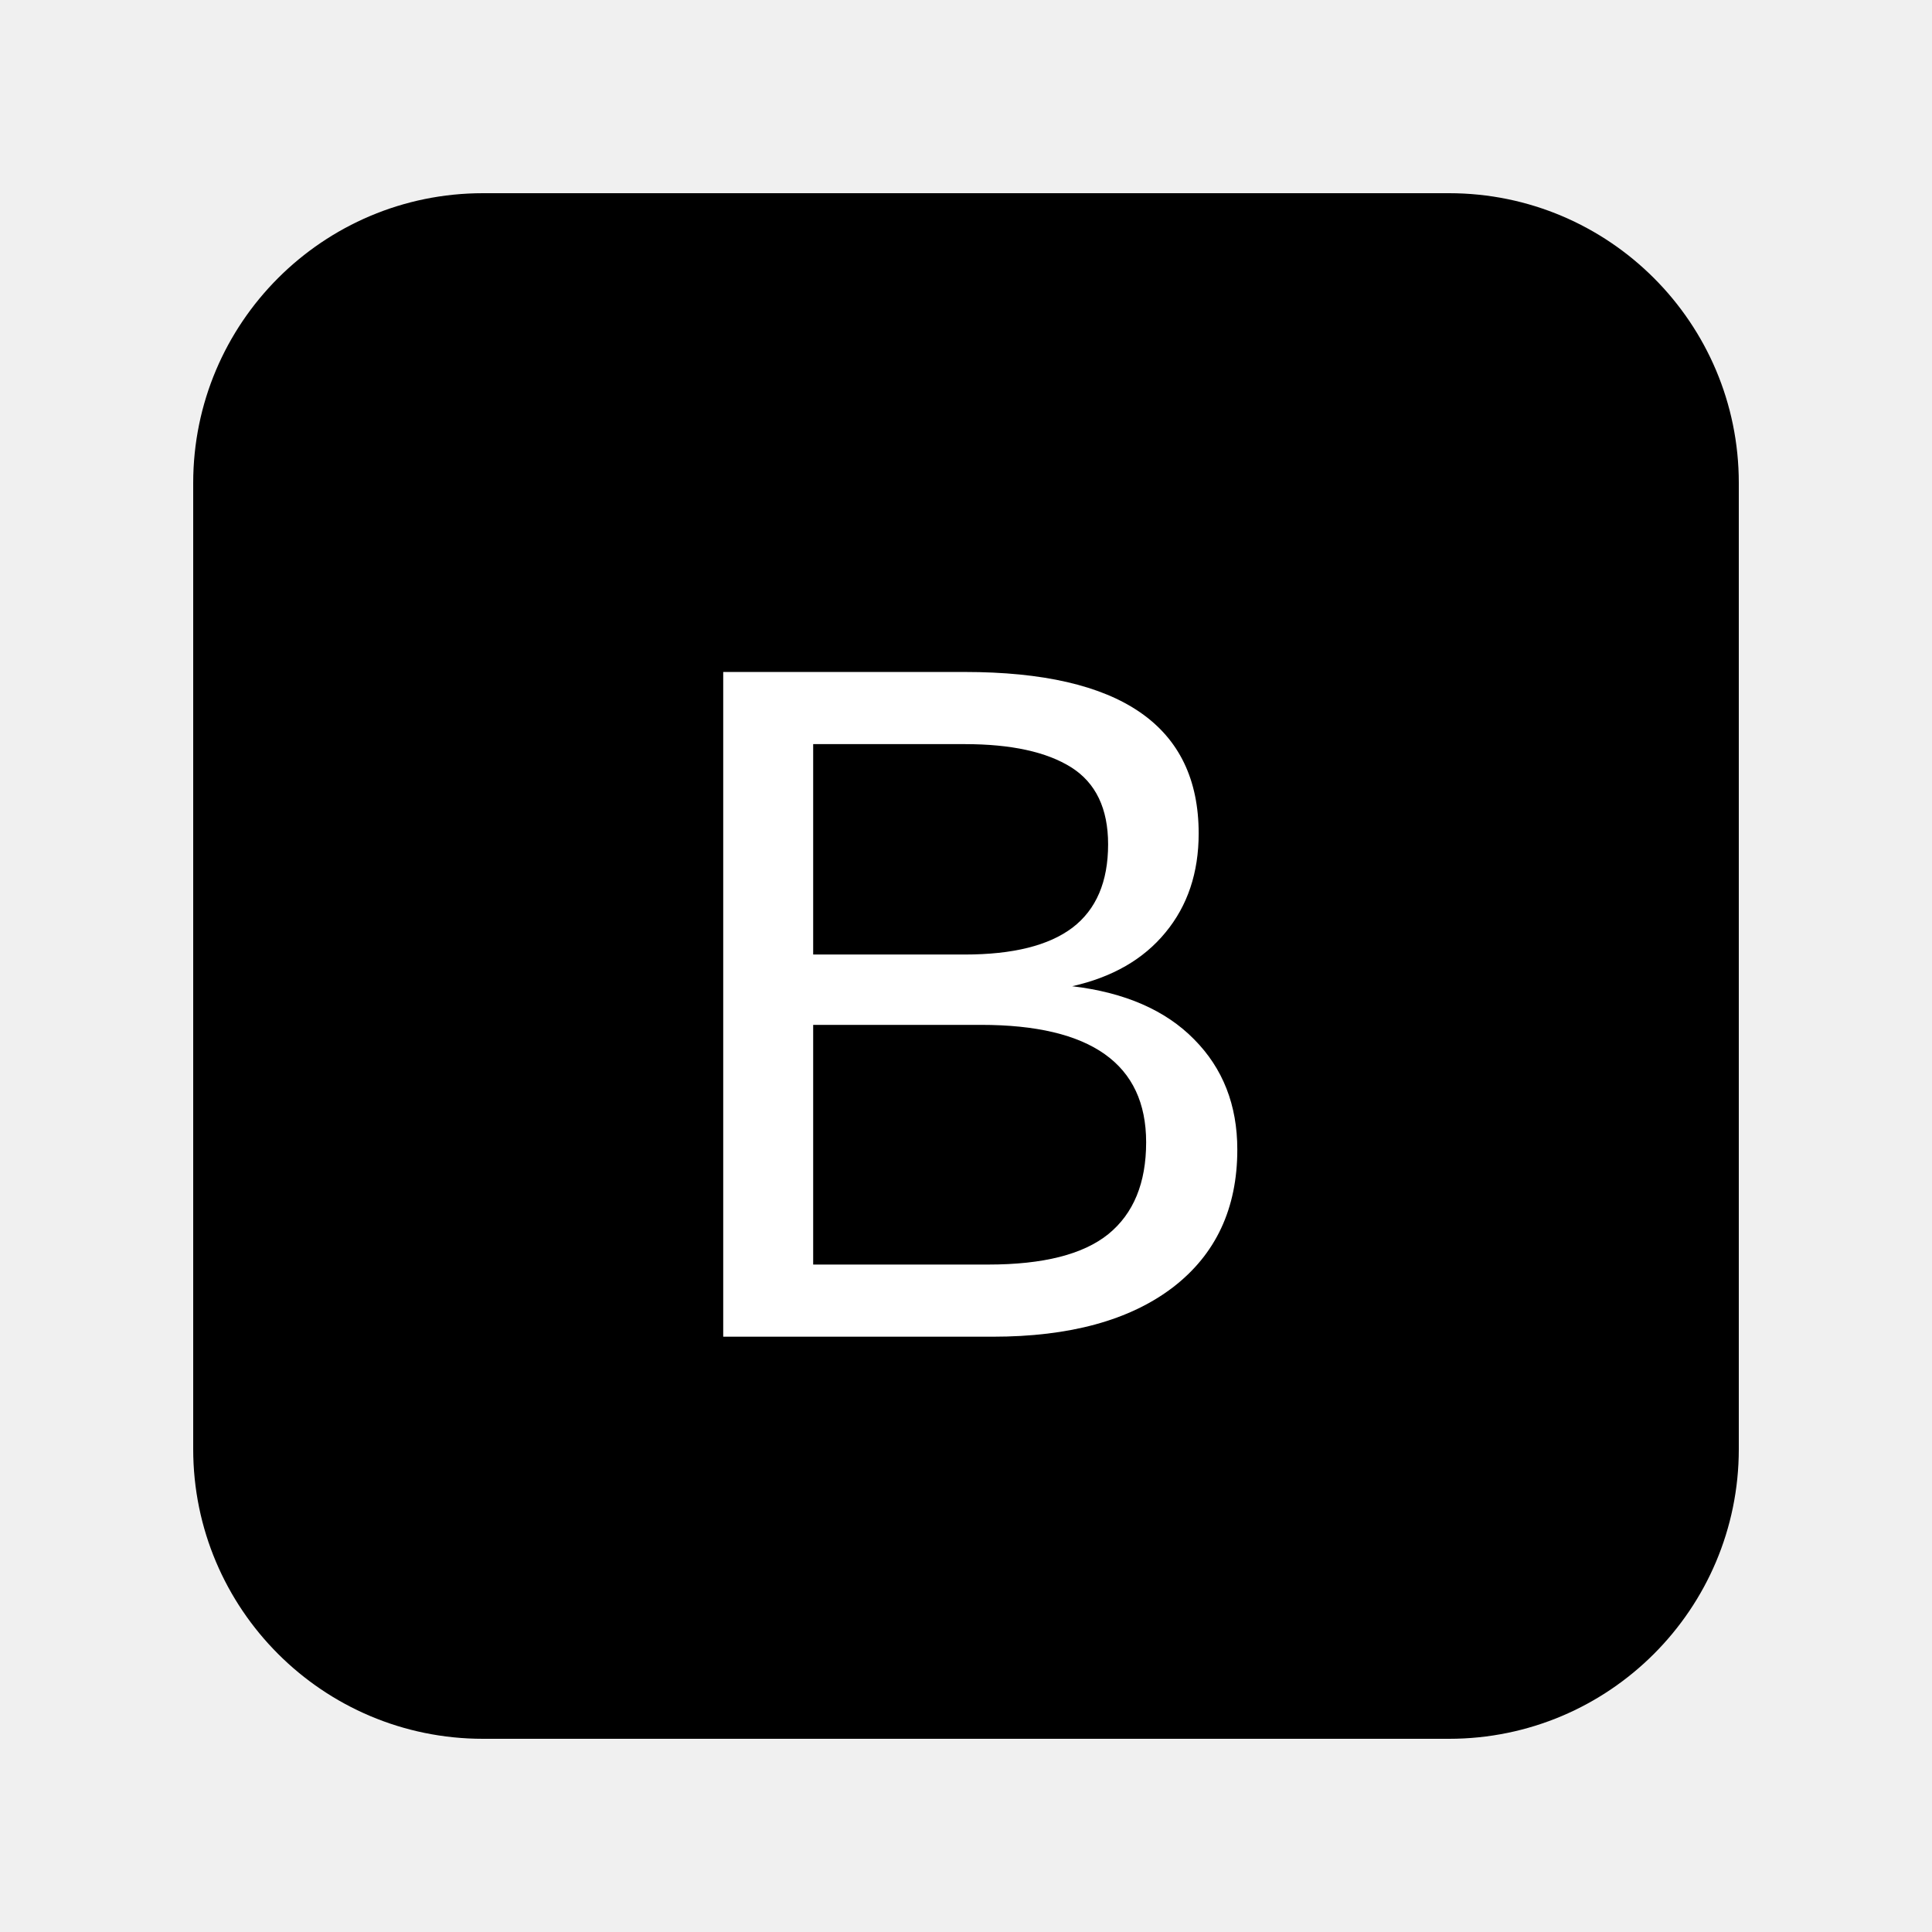
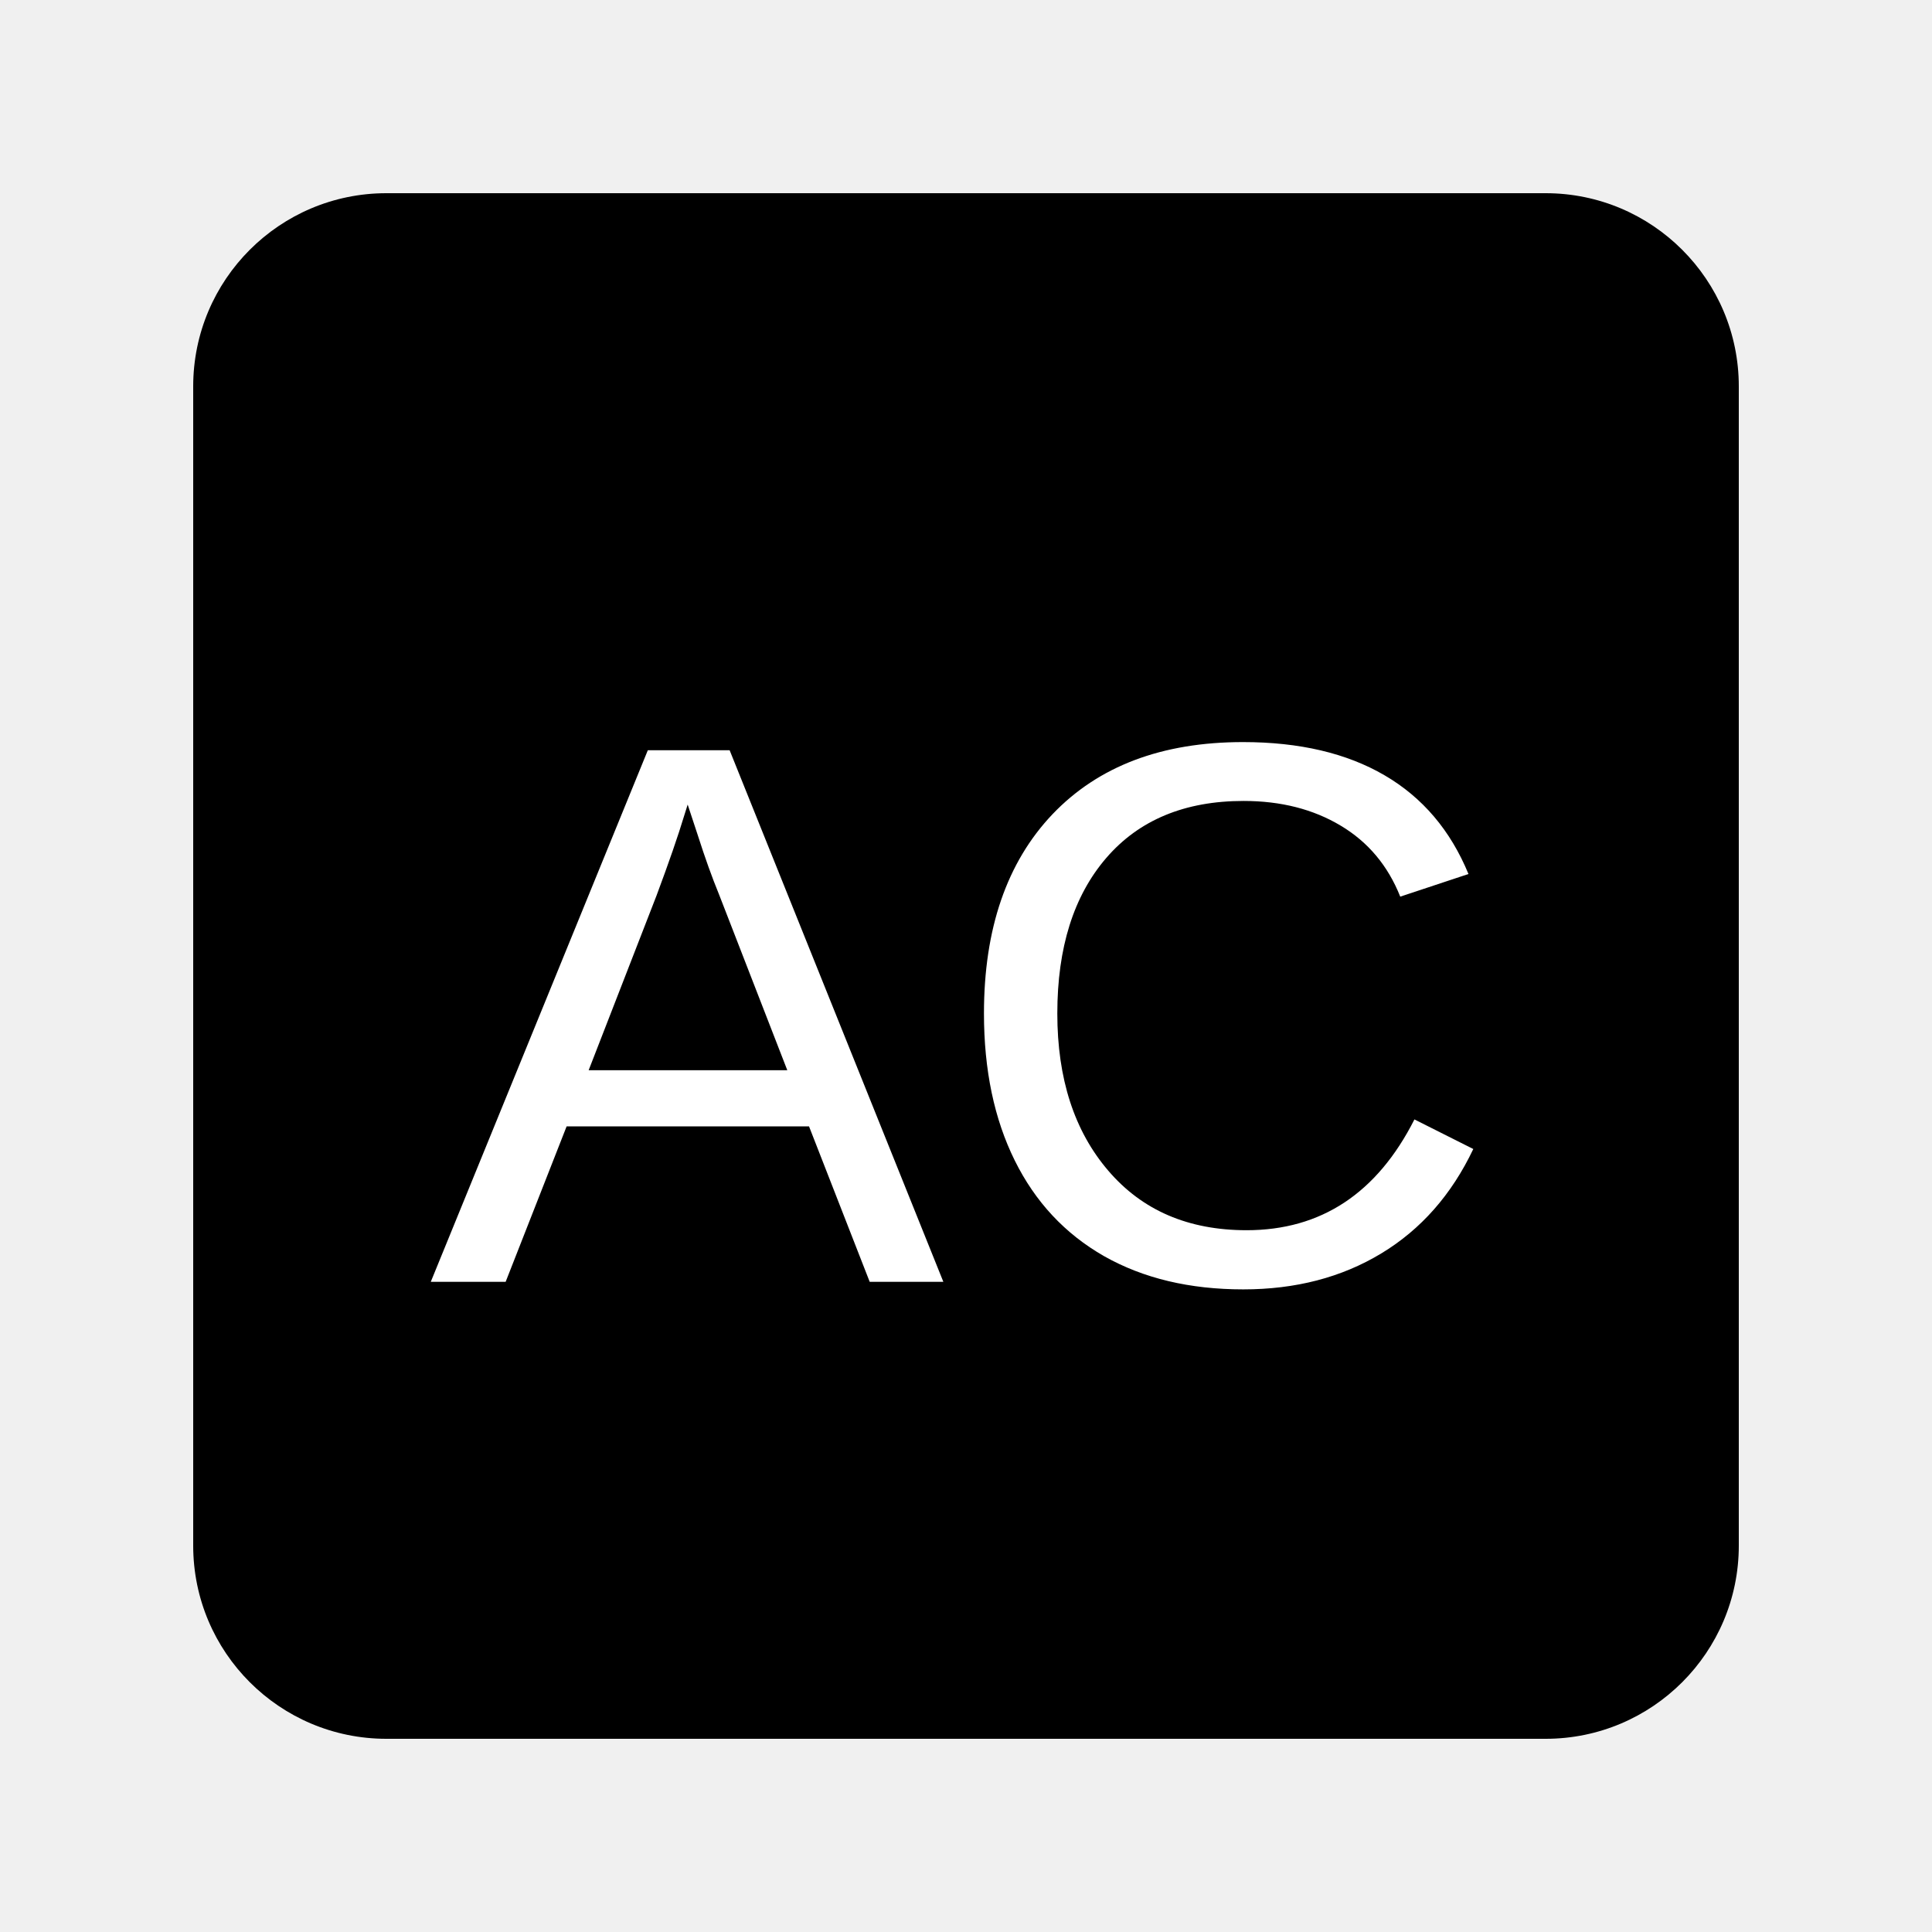
<svg xmlns="http://www.w3.org/2000/svg" width="100" height="100">
-   <rect x="10" y="10" width="80" height="80" rx="15" ry="15" fill="black" />
-   <text x="50%" y="55%" dominant-baseline="middle" text-anchor="middle" font-family="Arial" font-size="50" fill="white">B</text>
+   <rect x="10" y="10" width="80" height="80" rx="10" ry="10" fill="black" />
+   <text x="50%" y="55%" dominant-baseline="middle" text-anchor="middle" font-family="Arial" font-size="40" fill="white">AC</text>
</svg>
